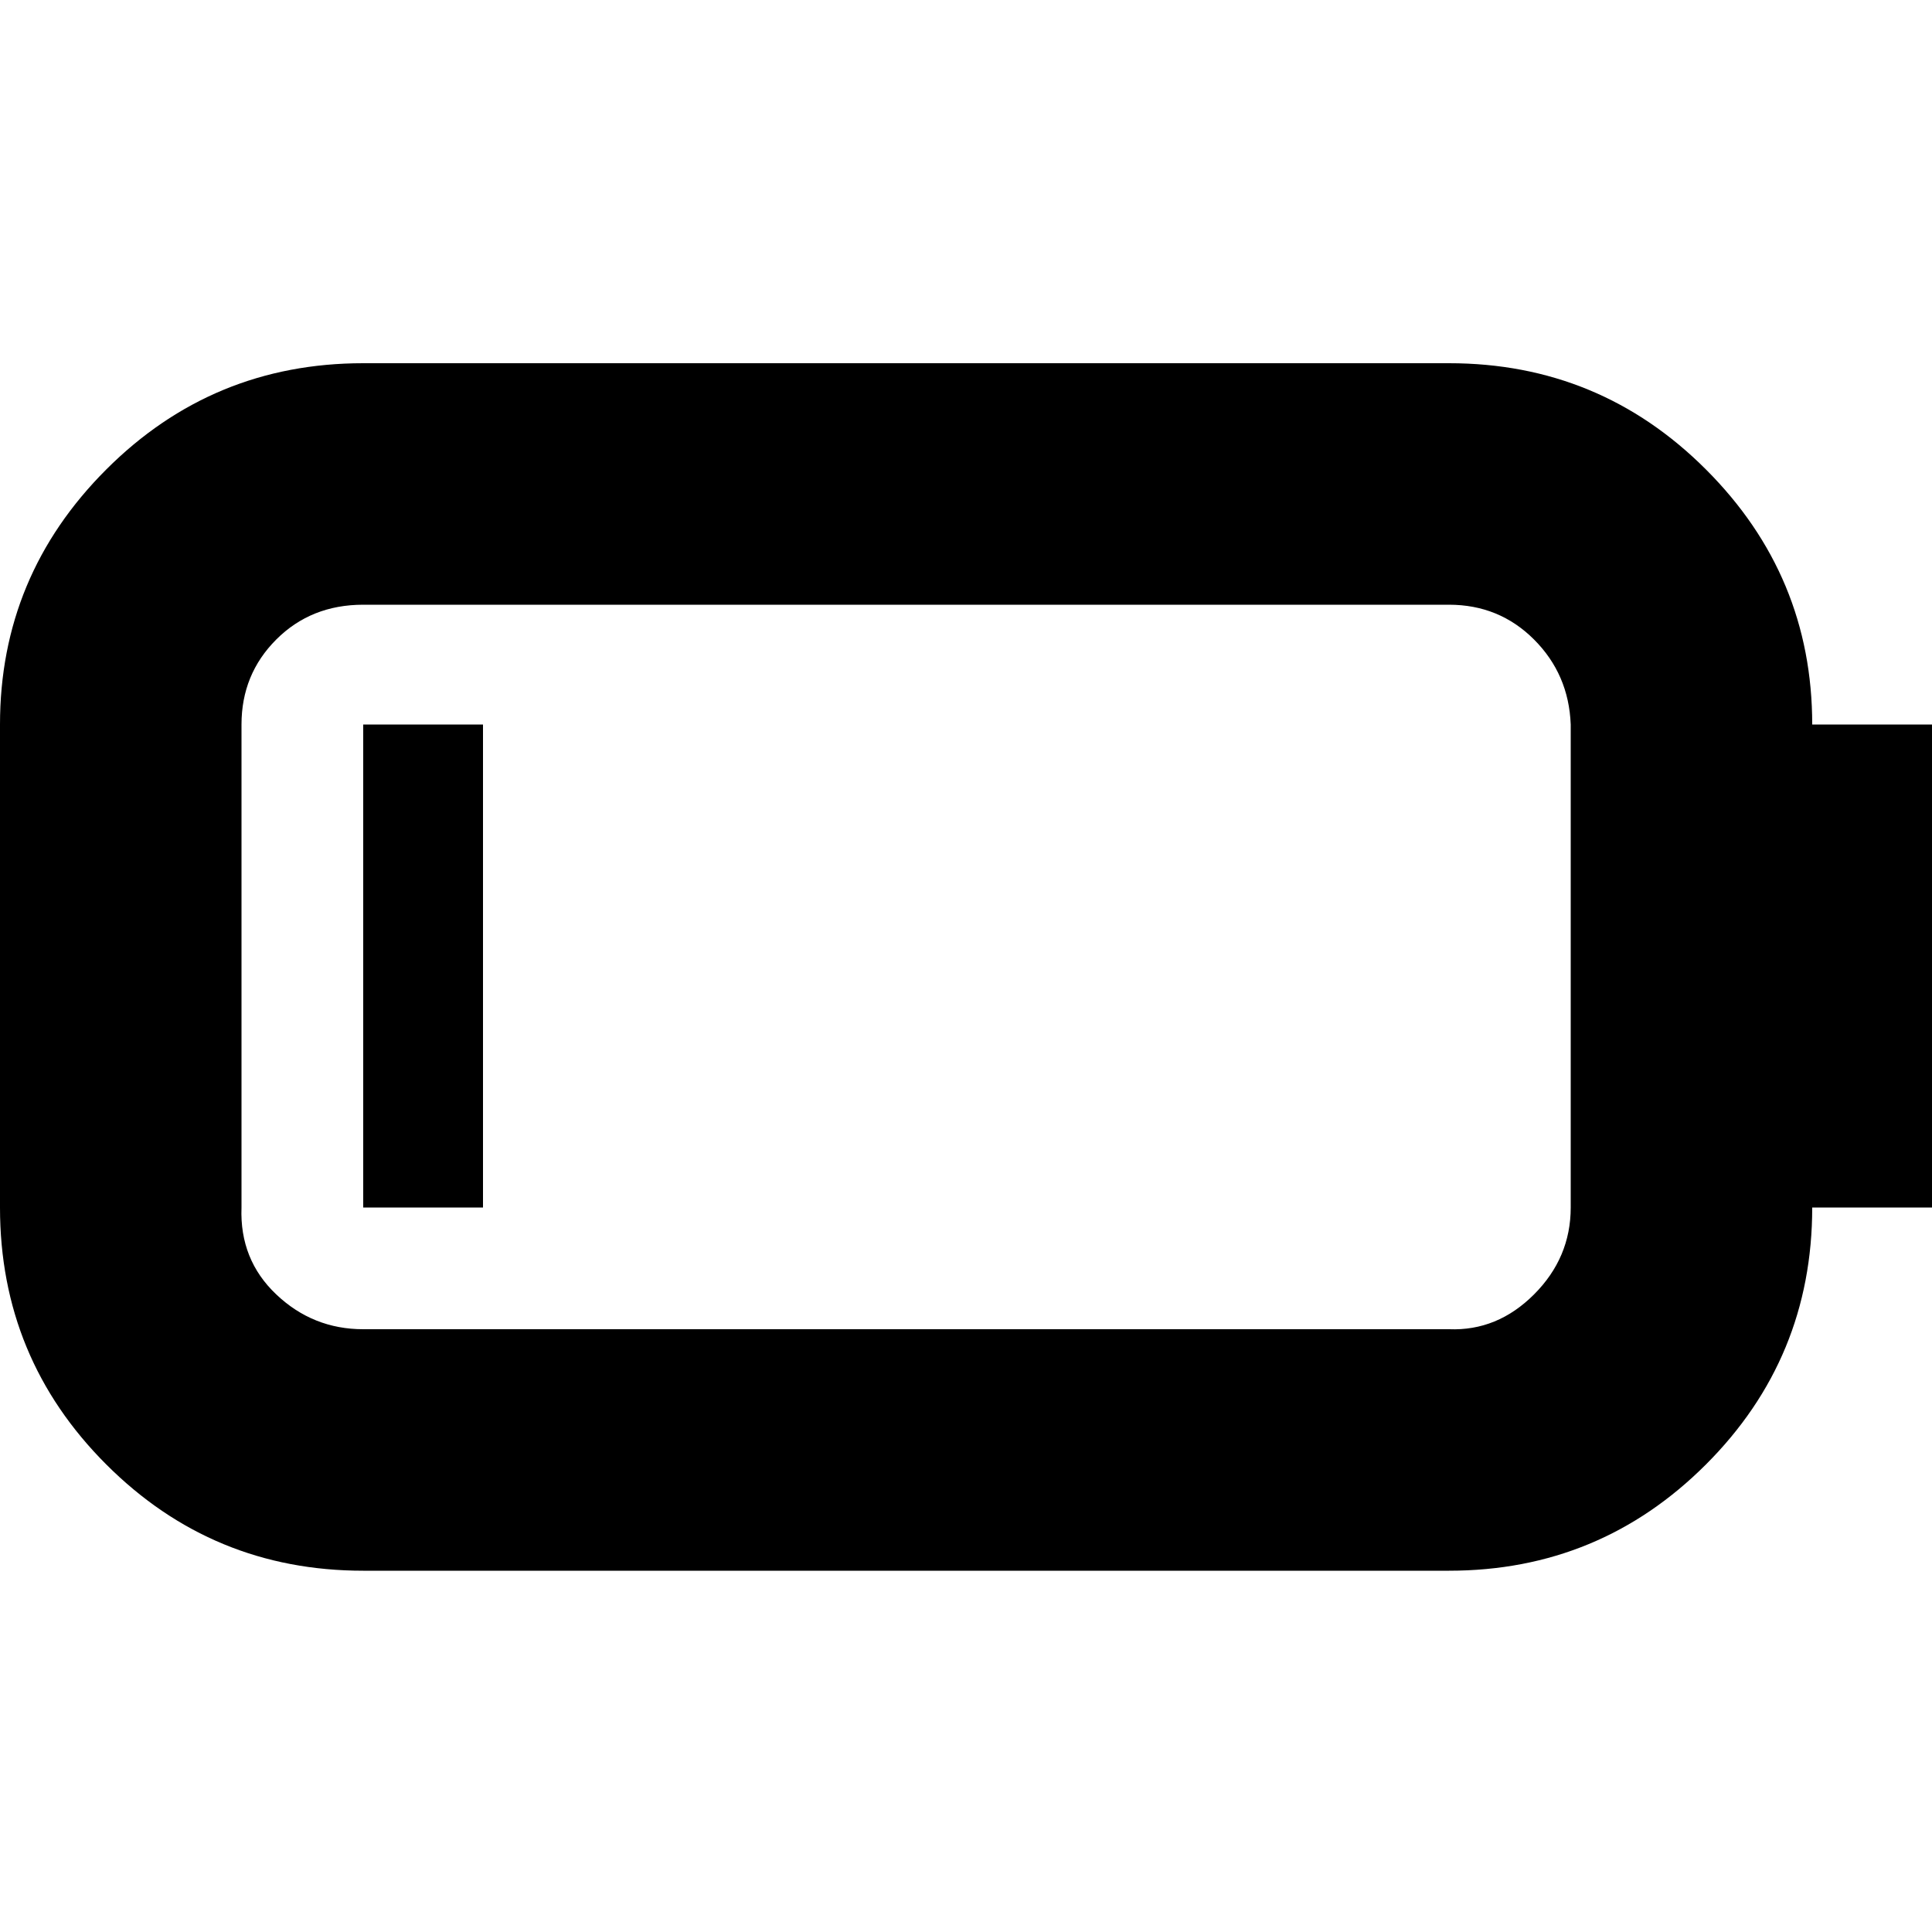
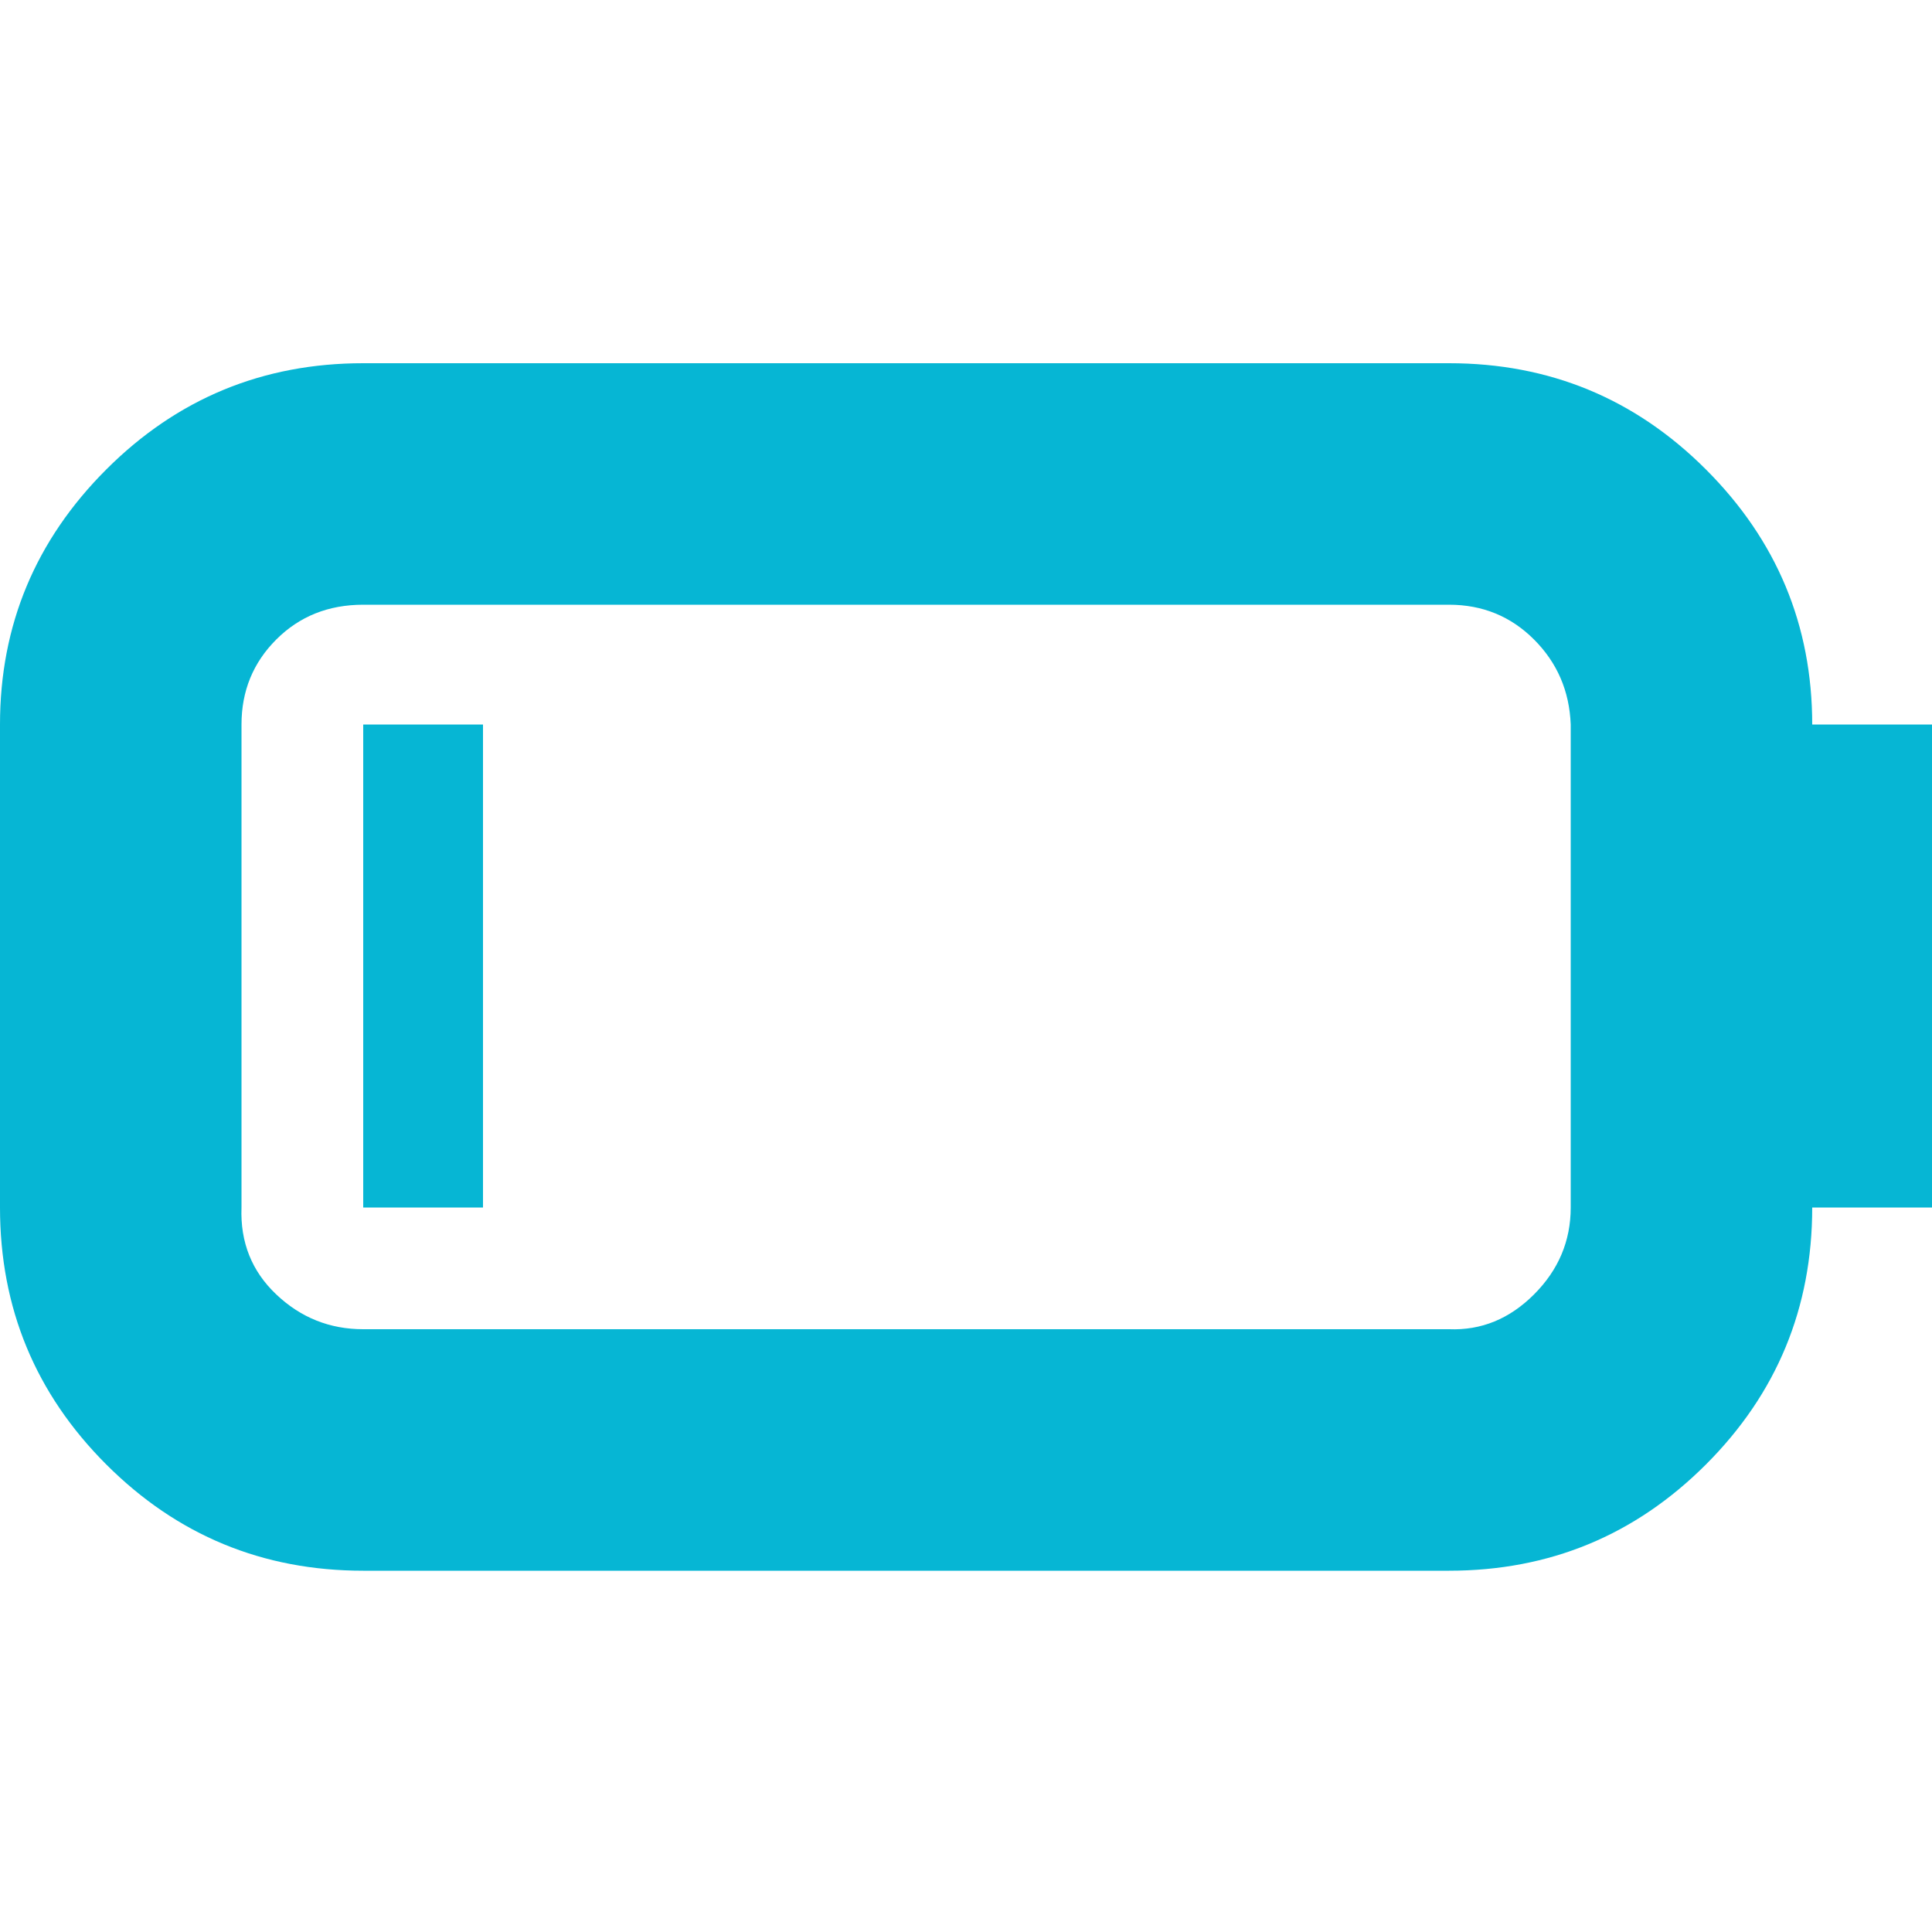
- <svg xmlns="http://www.w3.org/2000/svg" fill="#000000" viewBox="0 0 32 32" version="1.1">
+ <svg xmlns="http://www.w3.org/2000/svg" fill="#06b6d4" viewBox="0 0 32 32" version="1.1">
  <g id="SVGRepo_bgCarrier" stroke-width="0" />
  <g id="SVGRepo_tracerCarrier" stroke-linecap="round" stroke-linejoin="round" />
  <g id="SVGRepo_iconCarrier">
    <path d="M0 20q0 2.496 1.76 4.256t4.256 1.76h17.984q2.496 0 4.256-1.76t1.76-4.256h1.984v-8h-1.984q0-2.464-1.76-4.224t-4.256-1.76h-17.984q-2.496 0-4.256 1.76t-1.76 4.224v8zM4 20v-8q0-0.832 0.576-1.408t1.44-0.576h17.984q0.832 0 1.408 0.576t0.608 1.408v8q0 0.832-0.608 1.44t-1.408 0.576h-17.984q-0.832 0-1.44-0.576t-0.576-1.44zM6.016 20h1.984v-8h-1.984v8z" />
  </g>
</svg>
